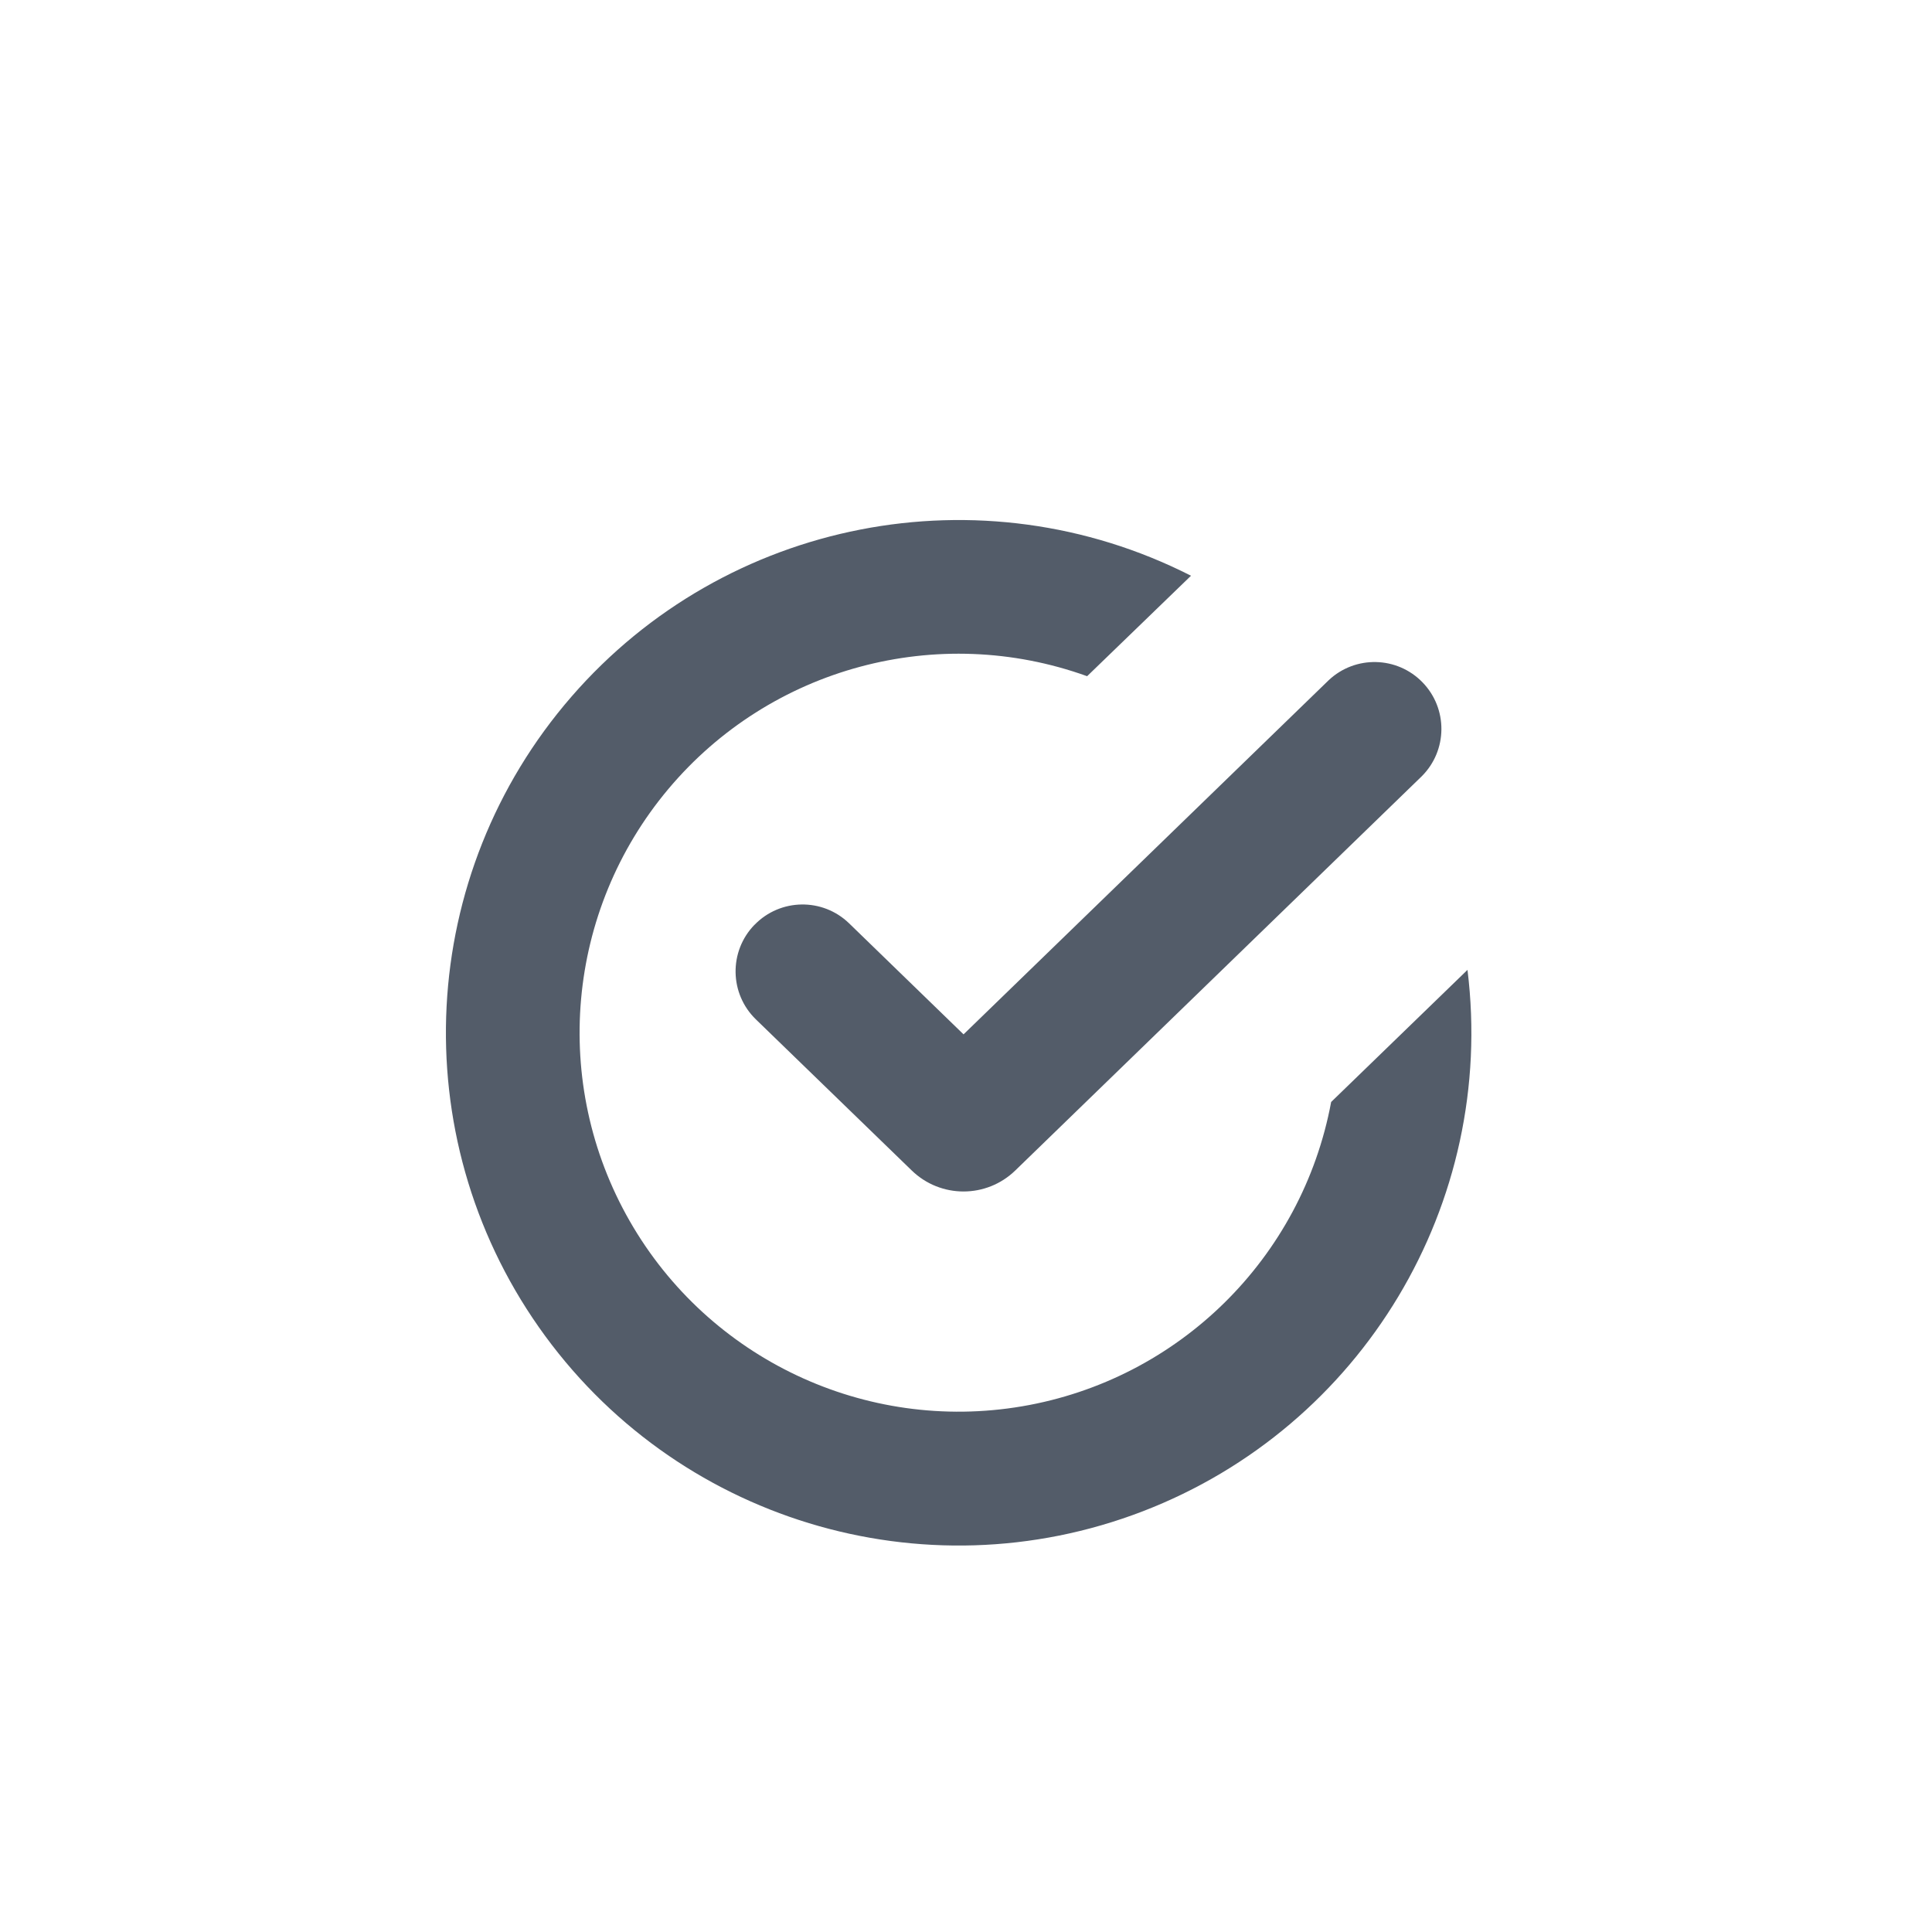
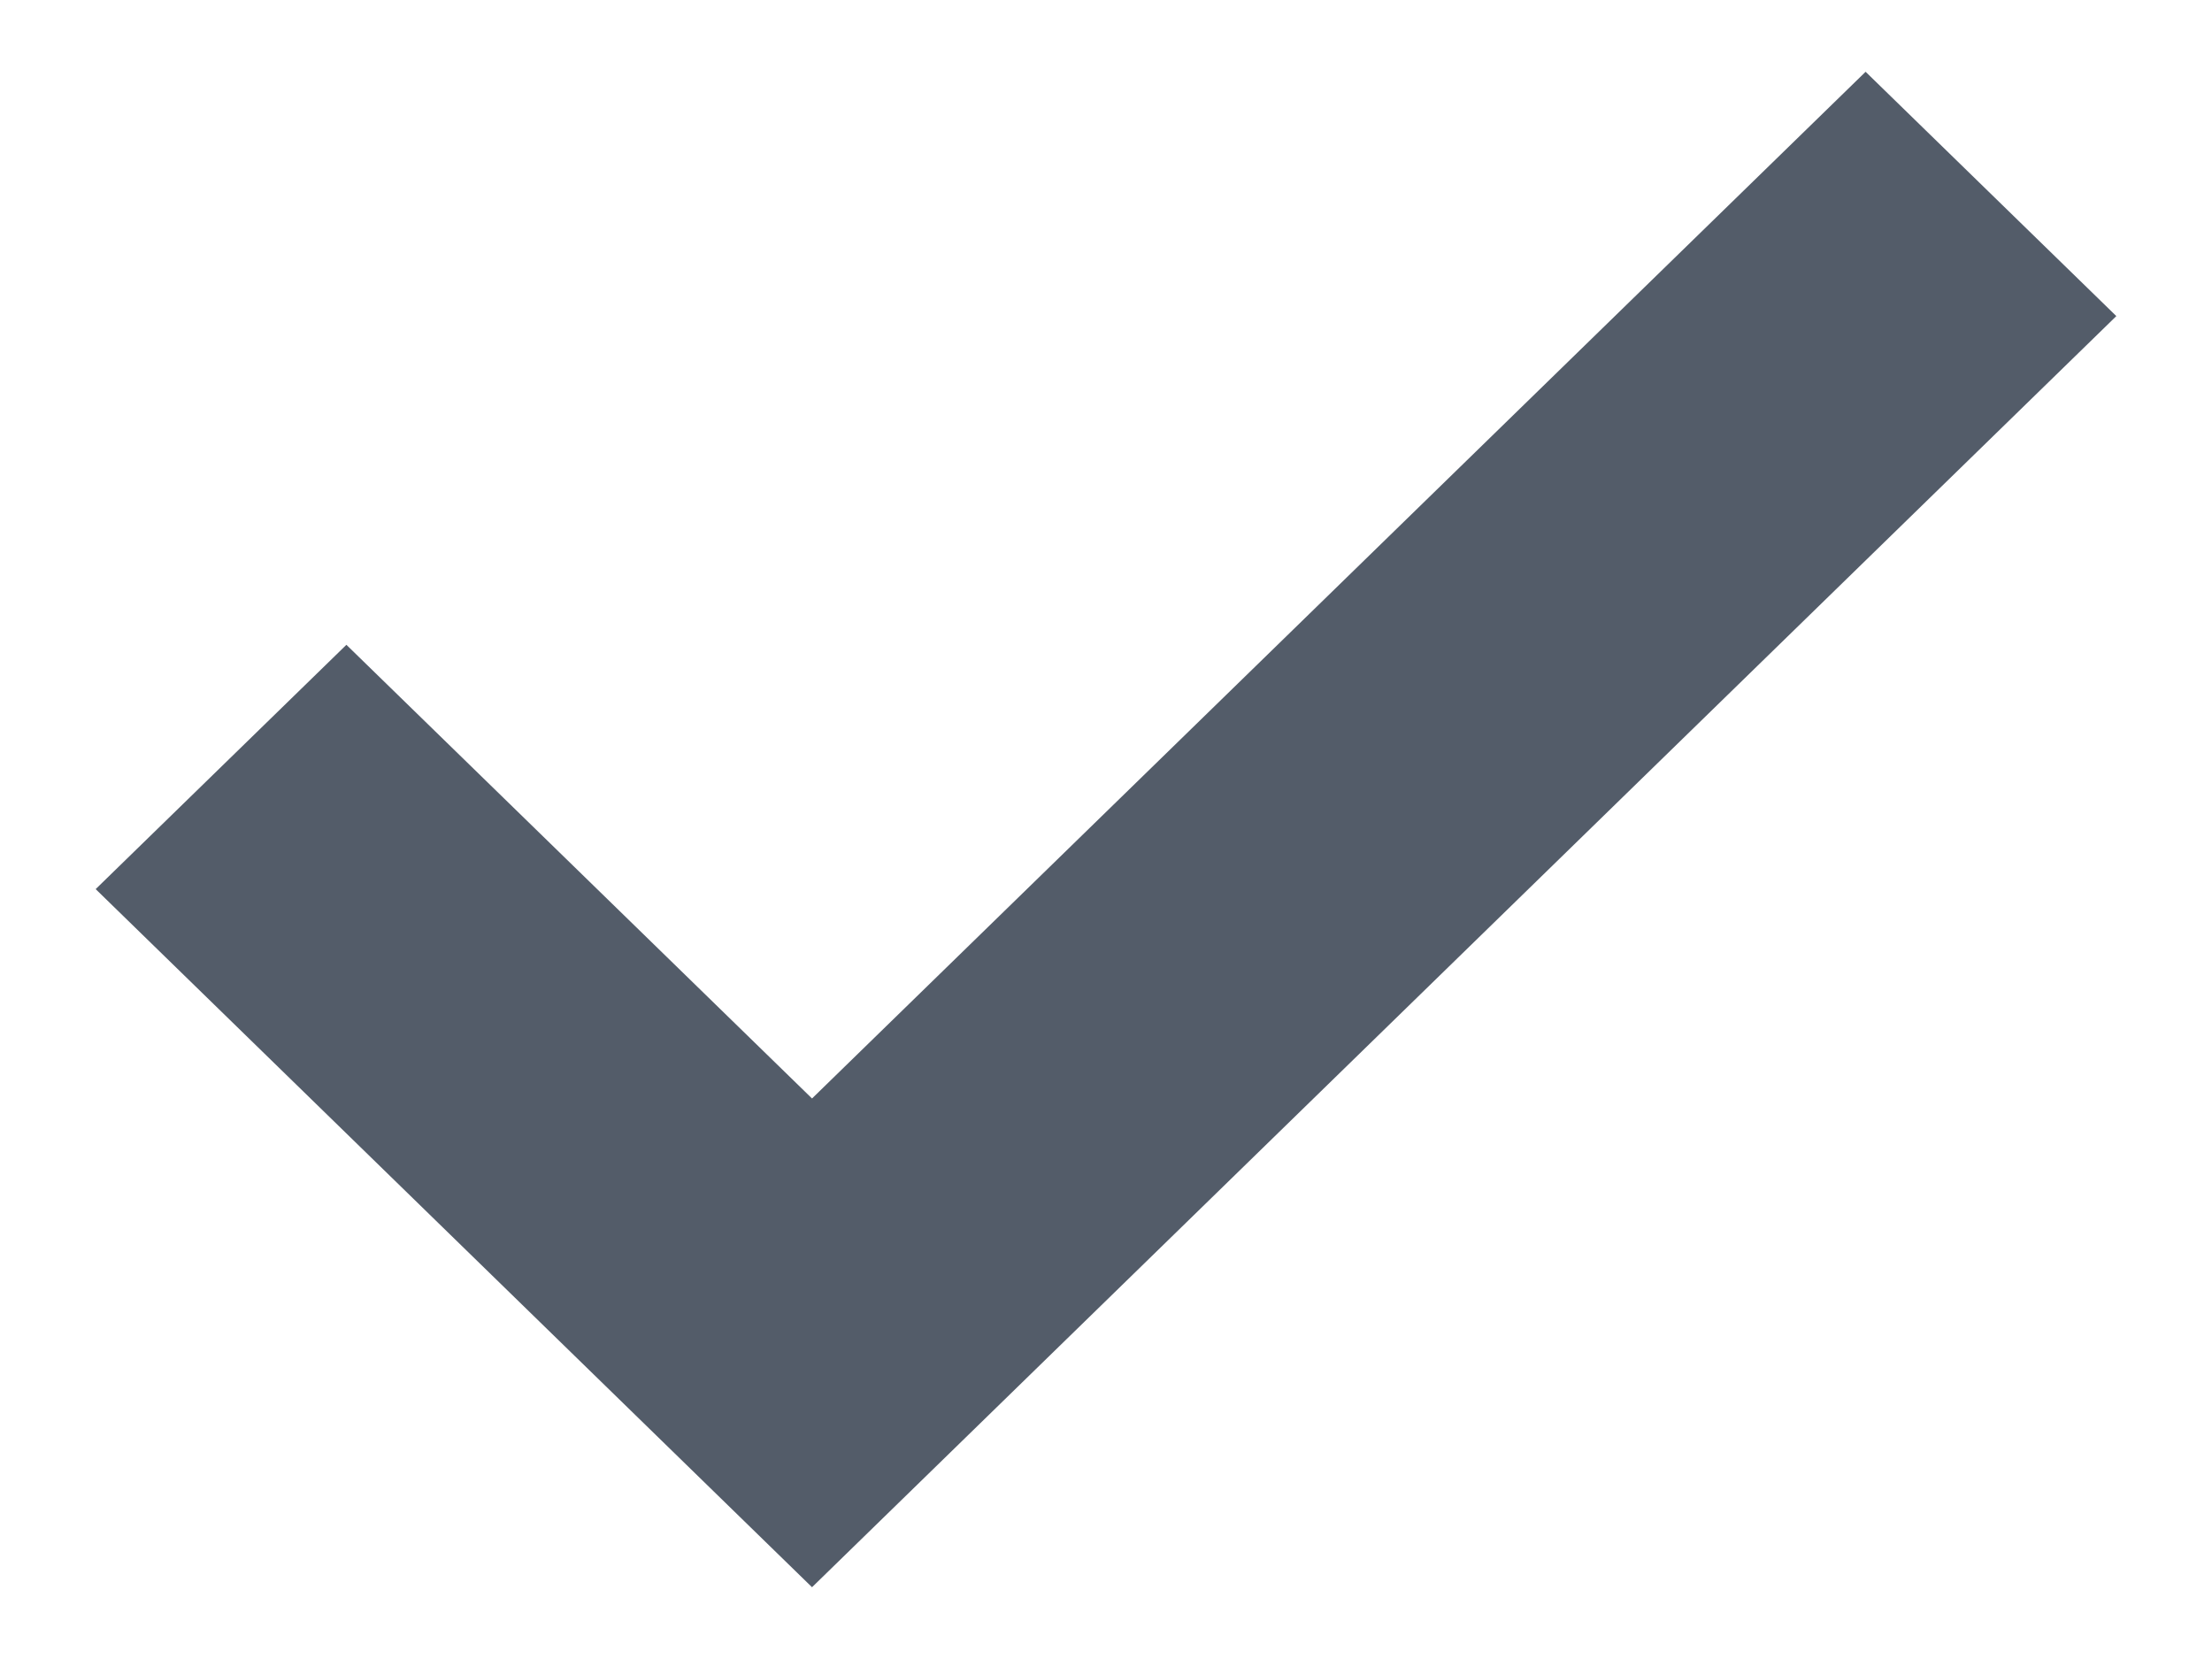
- <svg xmlns="http://www.w3.org/2000/svg" width="26" height="26">
-   <g fill="none" fill-rule="evenodd">
-     <path d="M0 0h26v26H0z" />
-     <path d="M19.749 13.054a6.9 6.9 0 1 1-3.721-5.306L14.63 9.1a5.1 5.1 0 1 0 3.284 5.73l1.834-1.777zm-9.595-.608a.9.9 0 0 1 1.273-.02l1.54 1.494 4.914-4.766a.9.9 0 0 1 1.253 1.292l-5.471 5.306a1 1 0 0 1-1.393 0l-2.097-2.033a.9.9 0 0 1-.02-1.273z" fill="#535C69" fill-rule="nonzero" />
-   </g>
+ <svg xmlns="http://www.w3.org/2000/svg" width="20" height="15" viewBox="0 0 20 15">
+   <path fill="#535C69" d="M7.342 14.351L0.865 8.039L3.132 5.83L7.342 9.932L16.868 0.649L19.135 2.858L7.342 14.351Z" />
</svg>
